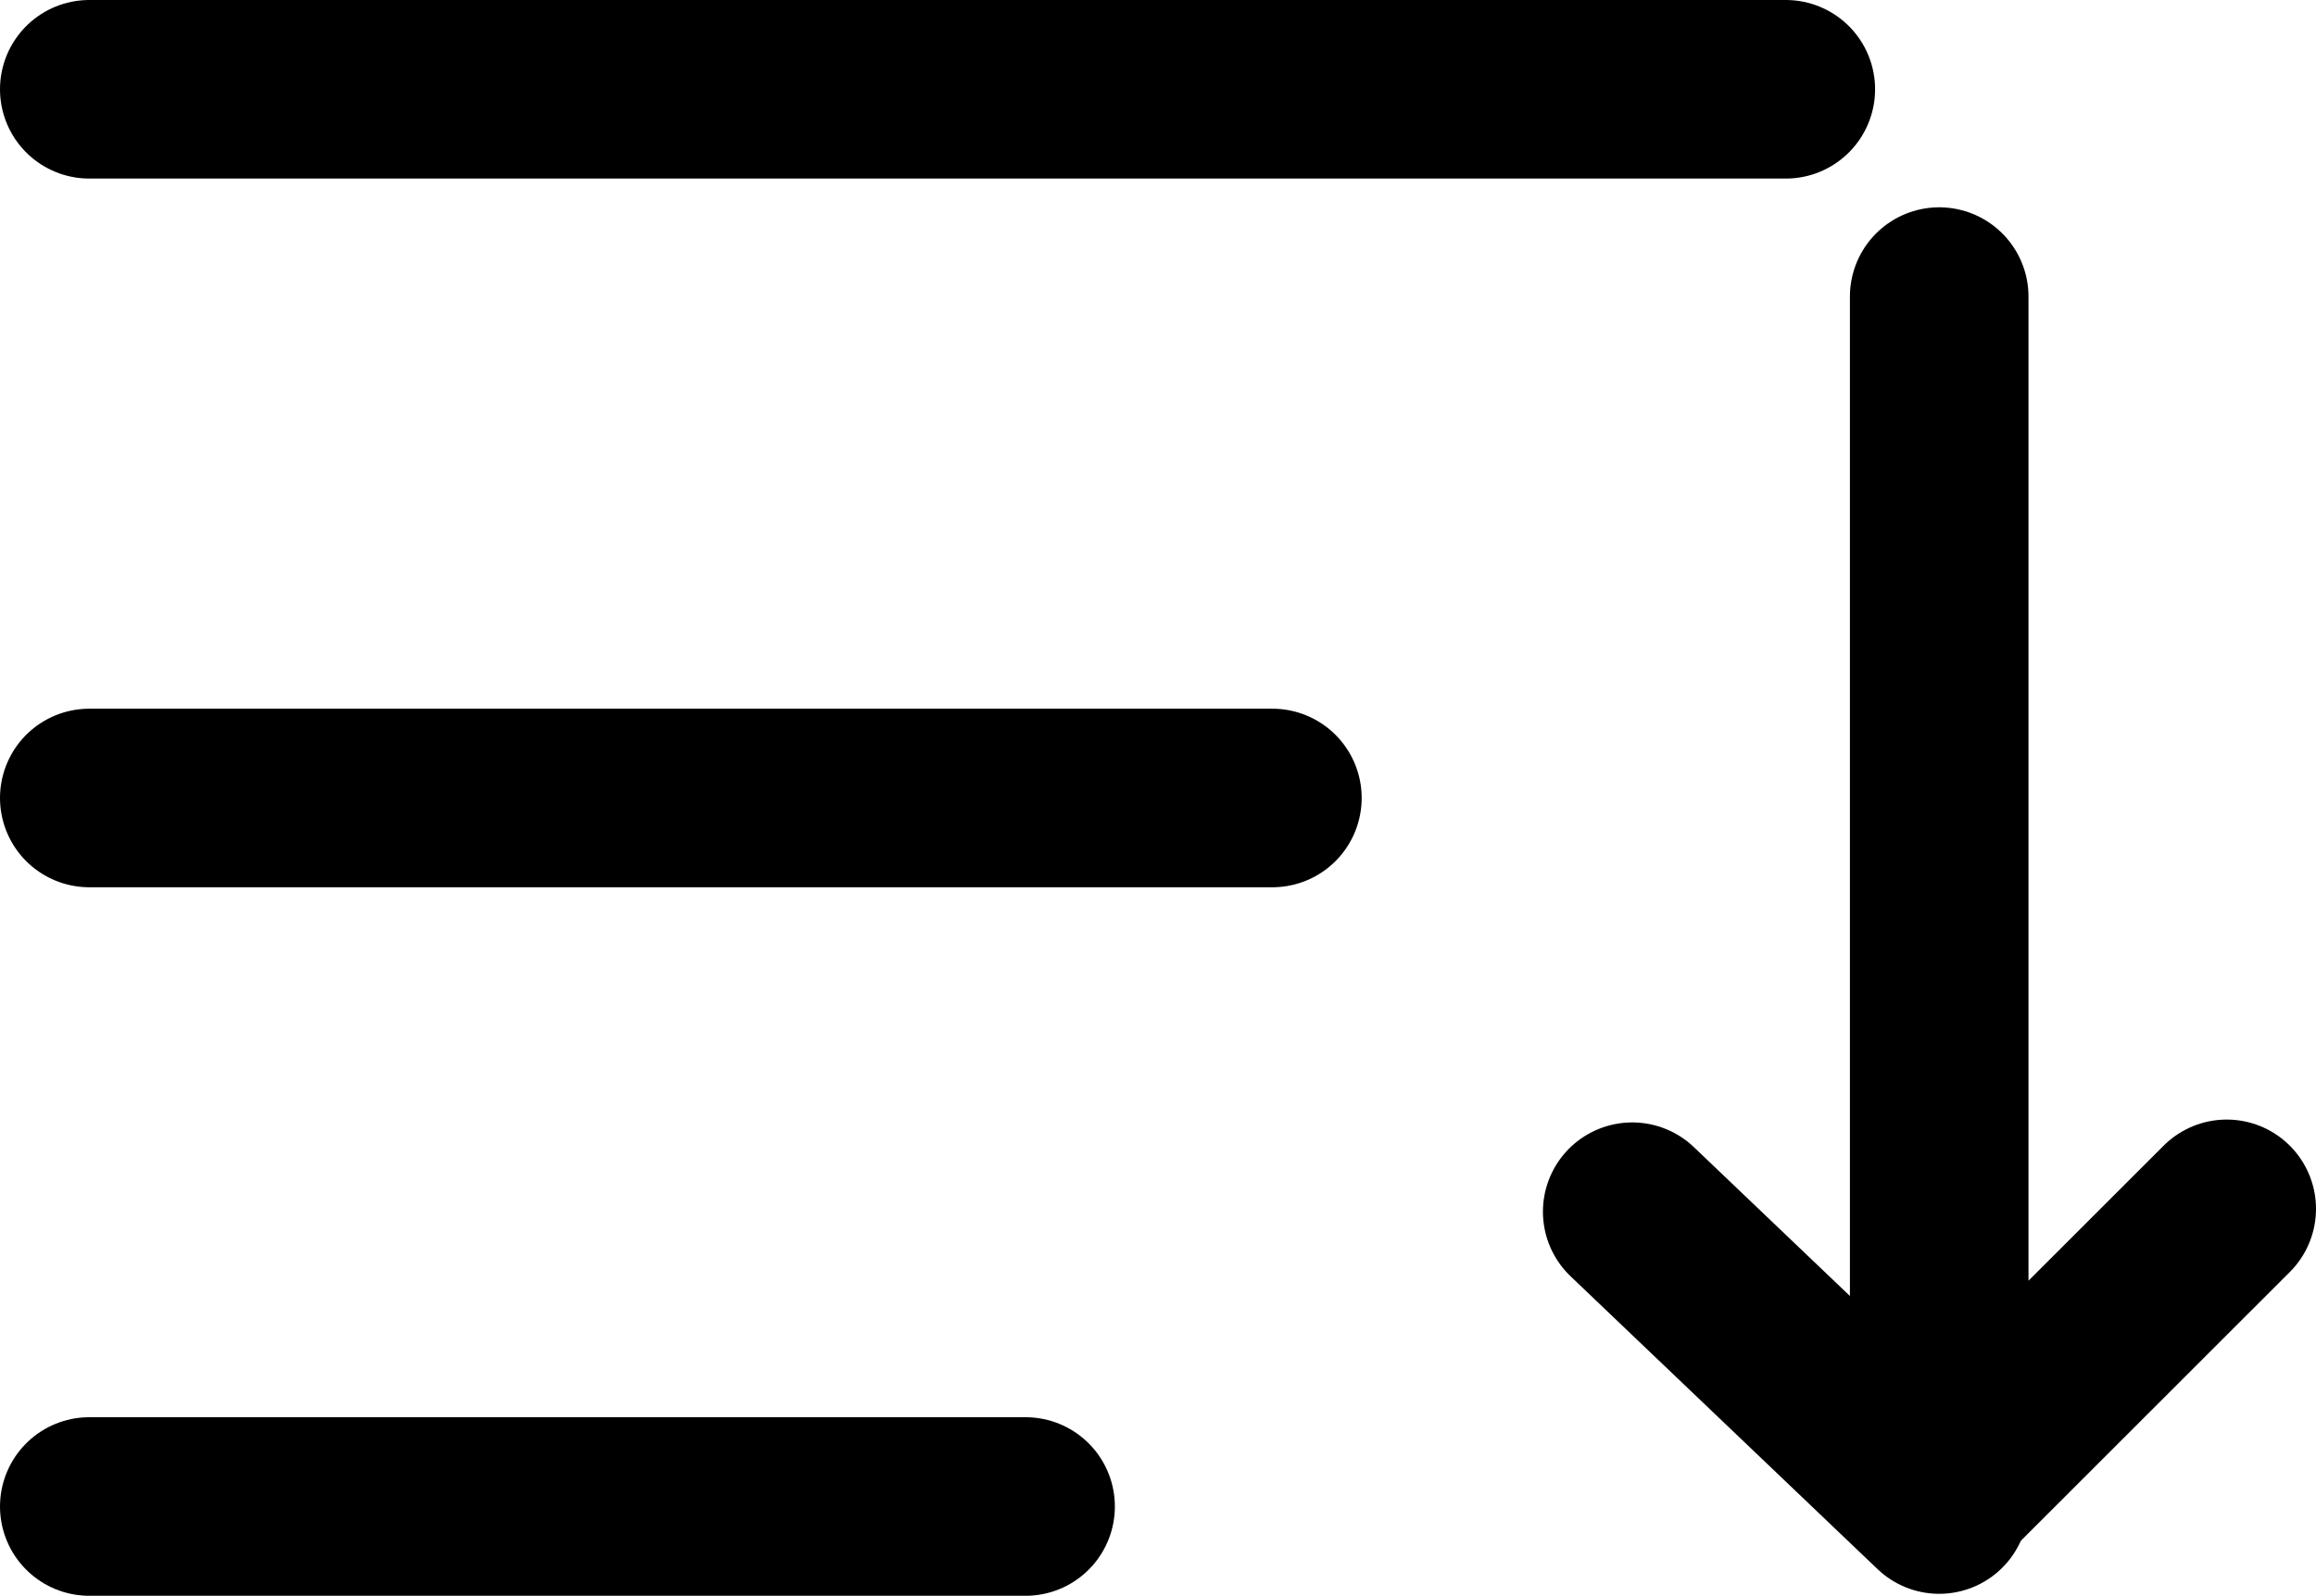
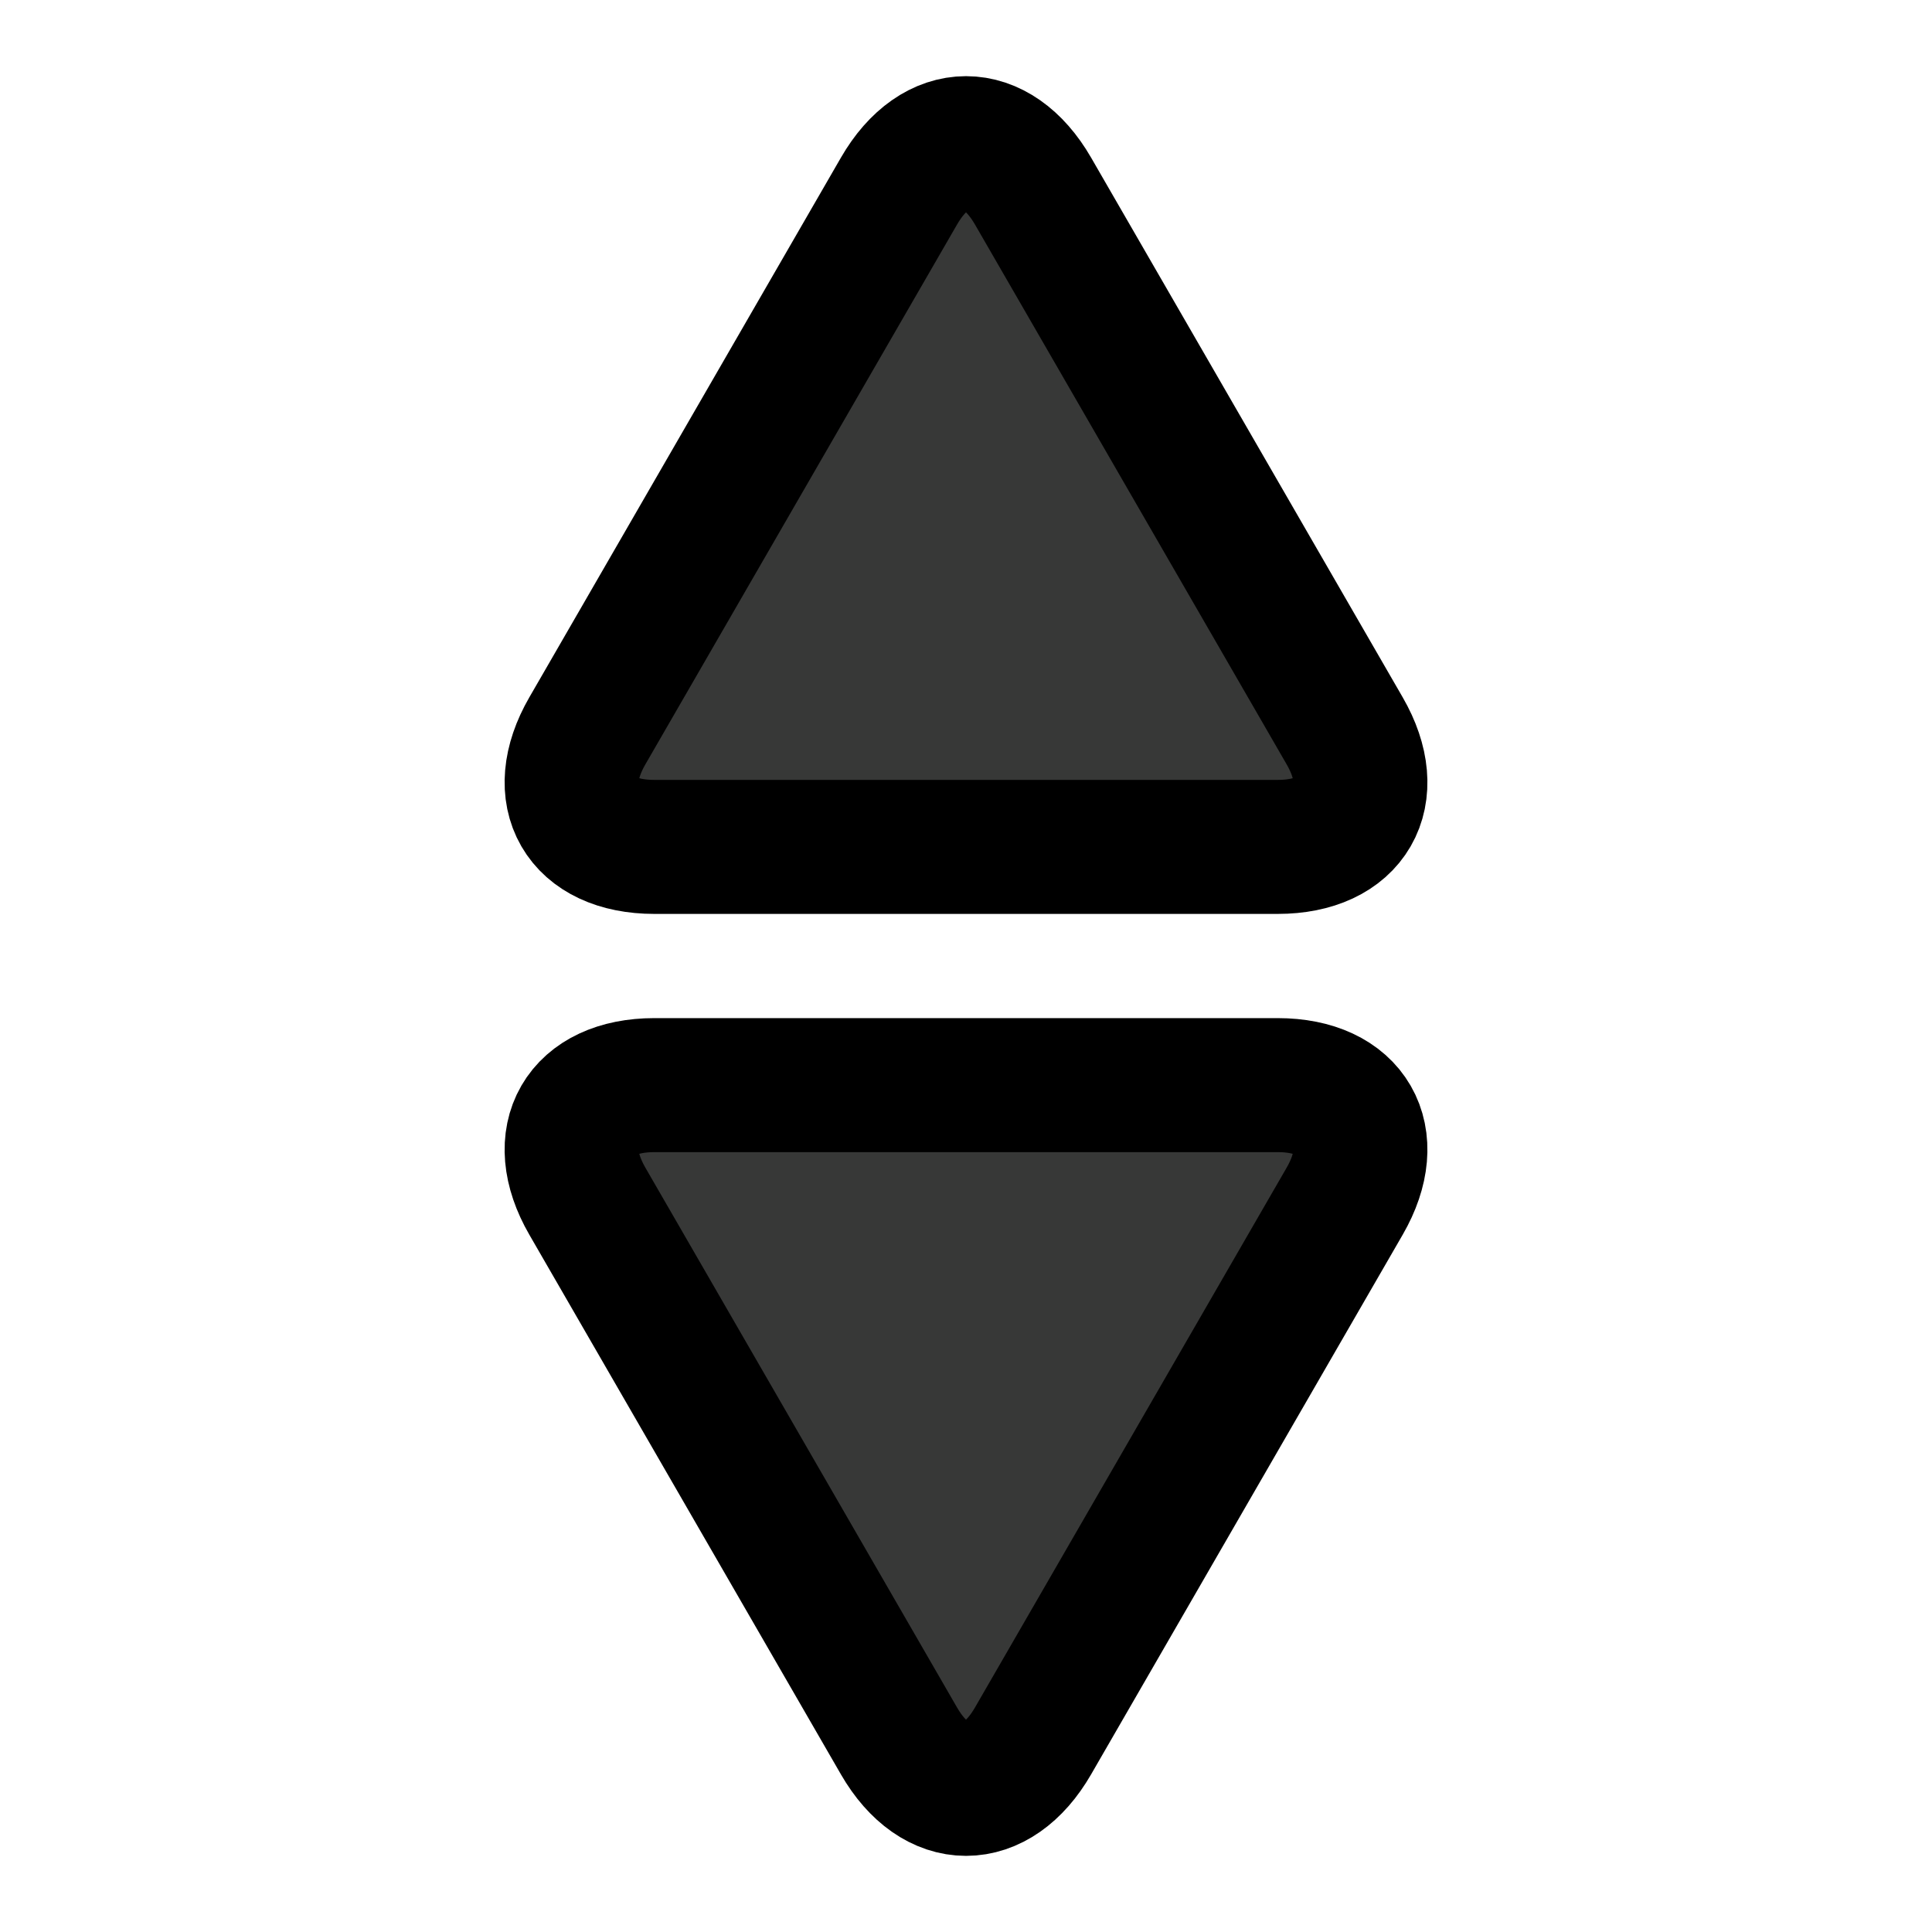
- <svg xmlns="http://www.w3.org/2000/svg" version="1.1" id="Layer_1" x="0px" y="0px" width="12.969px" height="8.938px" viewBox="0 0 12.969 8.938" enable-background="new 0 0 12.969 8.938" xml:space="preserve">
-   <line fill="none" stroke="currentColor" stroke-linecap="round" stroke-linejoin="round" stroke-miterlimit="10" x1="0.5" y1="0.5" x2="10" y2="0.5" />
-   <line fill="none" stroke="currentColor" stroke-linecap="round" stroke-linejoin="round" stroke-miterlimit="10" x1="0.5" y1="4.469" x2="7.125" y2="4.469" />
-   <line fill="none" stroke="currentColor" stroke-linecap="round" stroke-linejoin="round" stroke-miterlimit="10" x1="0.5" y1="8.437" x2="5.743" y2="8.437" />
-   <polyline fill="none" stroke="currentColor" stroke-linecap="round" stroke-linejoin="round" stroke-miterlimit="10" points="  10.859,1.661 10.859,8.379 12.469,6.77 " />
-   <line fill="none" stroke="currentColor" stroke-linecap="round" stroke-linejoin="round" stroke-miterlimit="10" x1="9.14" y1="6.786" x2="10.859" y2="8.426" />
+ <svg xmlns="http://www.w3.org/2000/svg" version="1.1" id="Layer_1" x="0px" y="0px" width="72.083px" height="72.083px" viewBox="0 0 72.083 72.083" enable-background="new 0 0 72.083 72.083" xml:space="preserve">
+   <g>
+     <path fill="#373837" d="M24.414,31.598c-2.75,0-3.875-1.949-2.5-4.33l11.628-20.14c1.375-2.382,3.625-2.382,5,0l11.628,20.14   c1.375,2.382,0.25,4.33-2.5,4.33H24.414z" />
+     <path fill="none" stroke="#000000" stroke-width="5" stroke-linecap="round" stroke-linejoin="round" stroke-miterlimit="10" d="   M24.414,31.598c-2.75,0-3.875-1.949-2.5-4.33l11.628-20.14c1.375-2.382,3.625-2.382,5,0l11.628,20.14   c1.375,2.382,0.25,4.33-2.5,4.33H24.414z" />
+   </g>
+   <g>
+     <path fill="#373837" d="M24.414,40.486c-2.75,0-3.875,1.949-2.5,4.33l11.628,20.14c1.375,2.382,3.625,2.382,5,0l11.628-20.14   c1.375-2.382,0.25-4.33-2.5-4.33H24.414z" />
+     <path fill="none" stroke="#000000" stroke-width="5" stroke-linecap="round" stroke-linejoin="round" stroke-miterlimit="10" d="   M24.414,40.486c-2.75,0-3.875,1.949-2.5,4.33l11.628,20.14c1.375,2.382,3.625,2.382,5,0l11.628-20.14   c1.375-2.382,0.25-4.33-2.5-4.33H24.414z" />
+   </g>
</svg>
